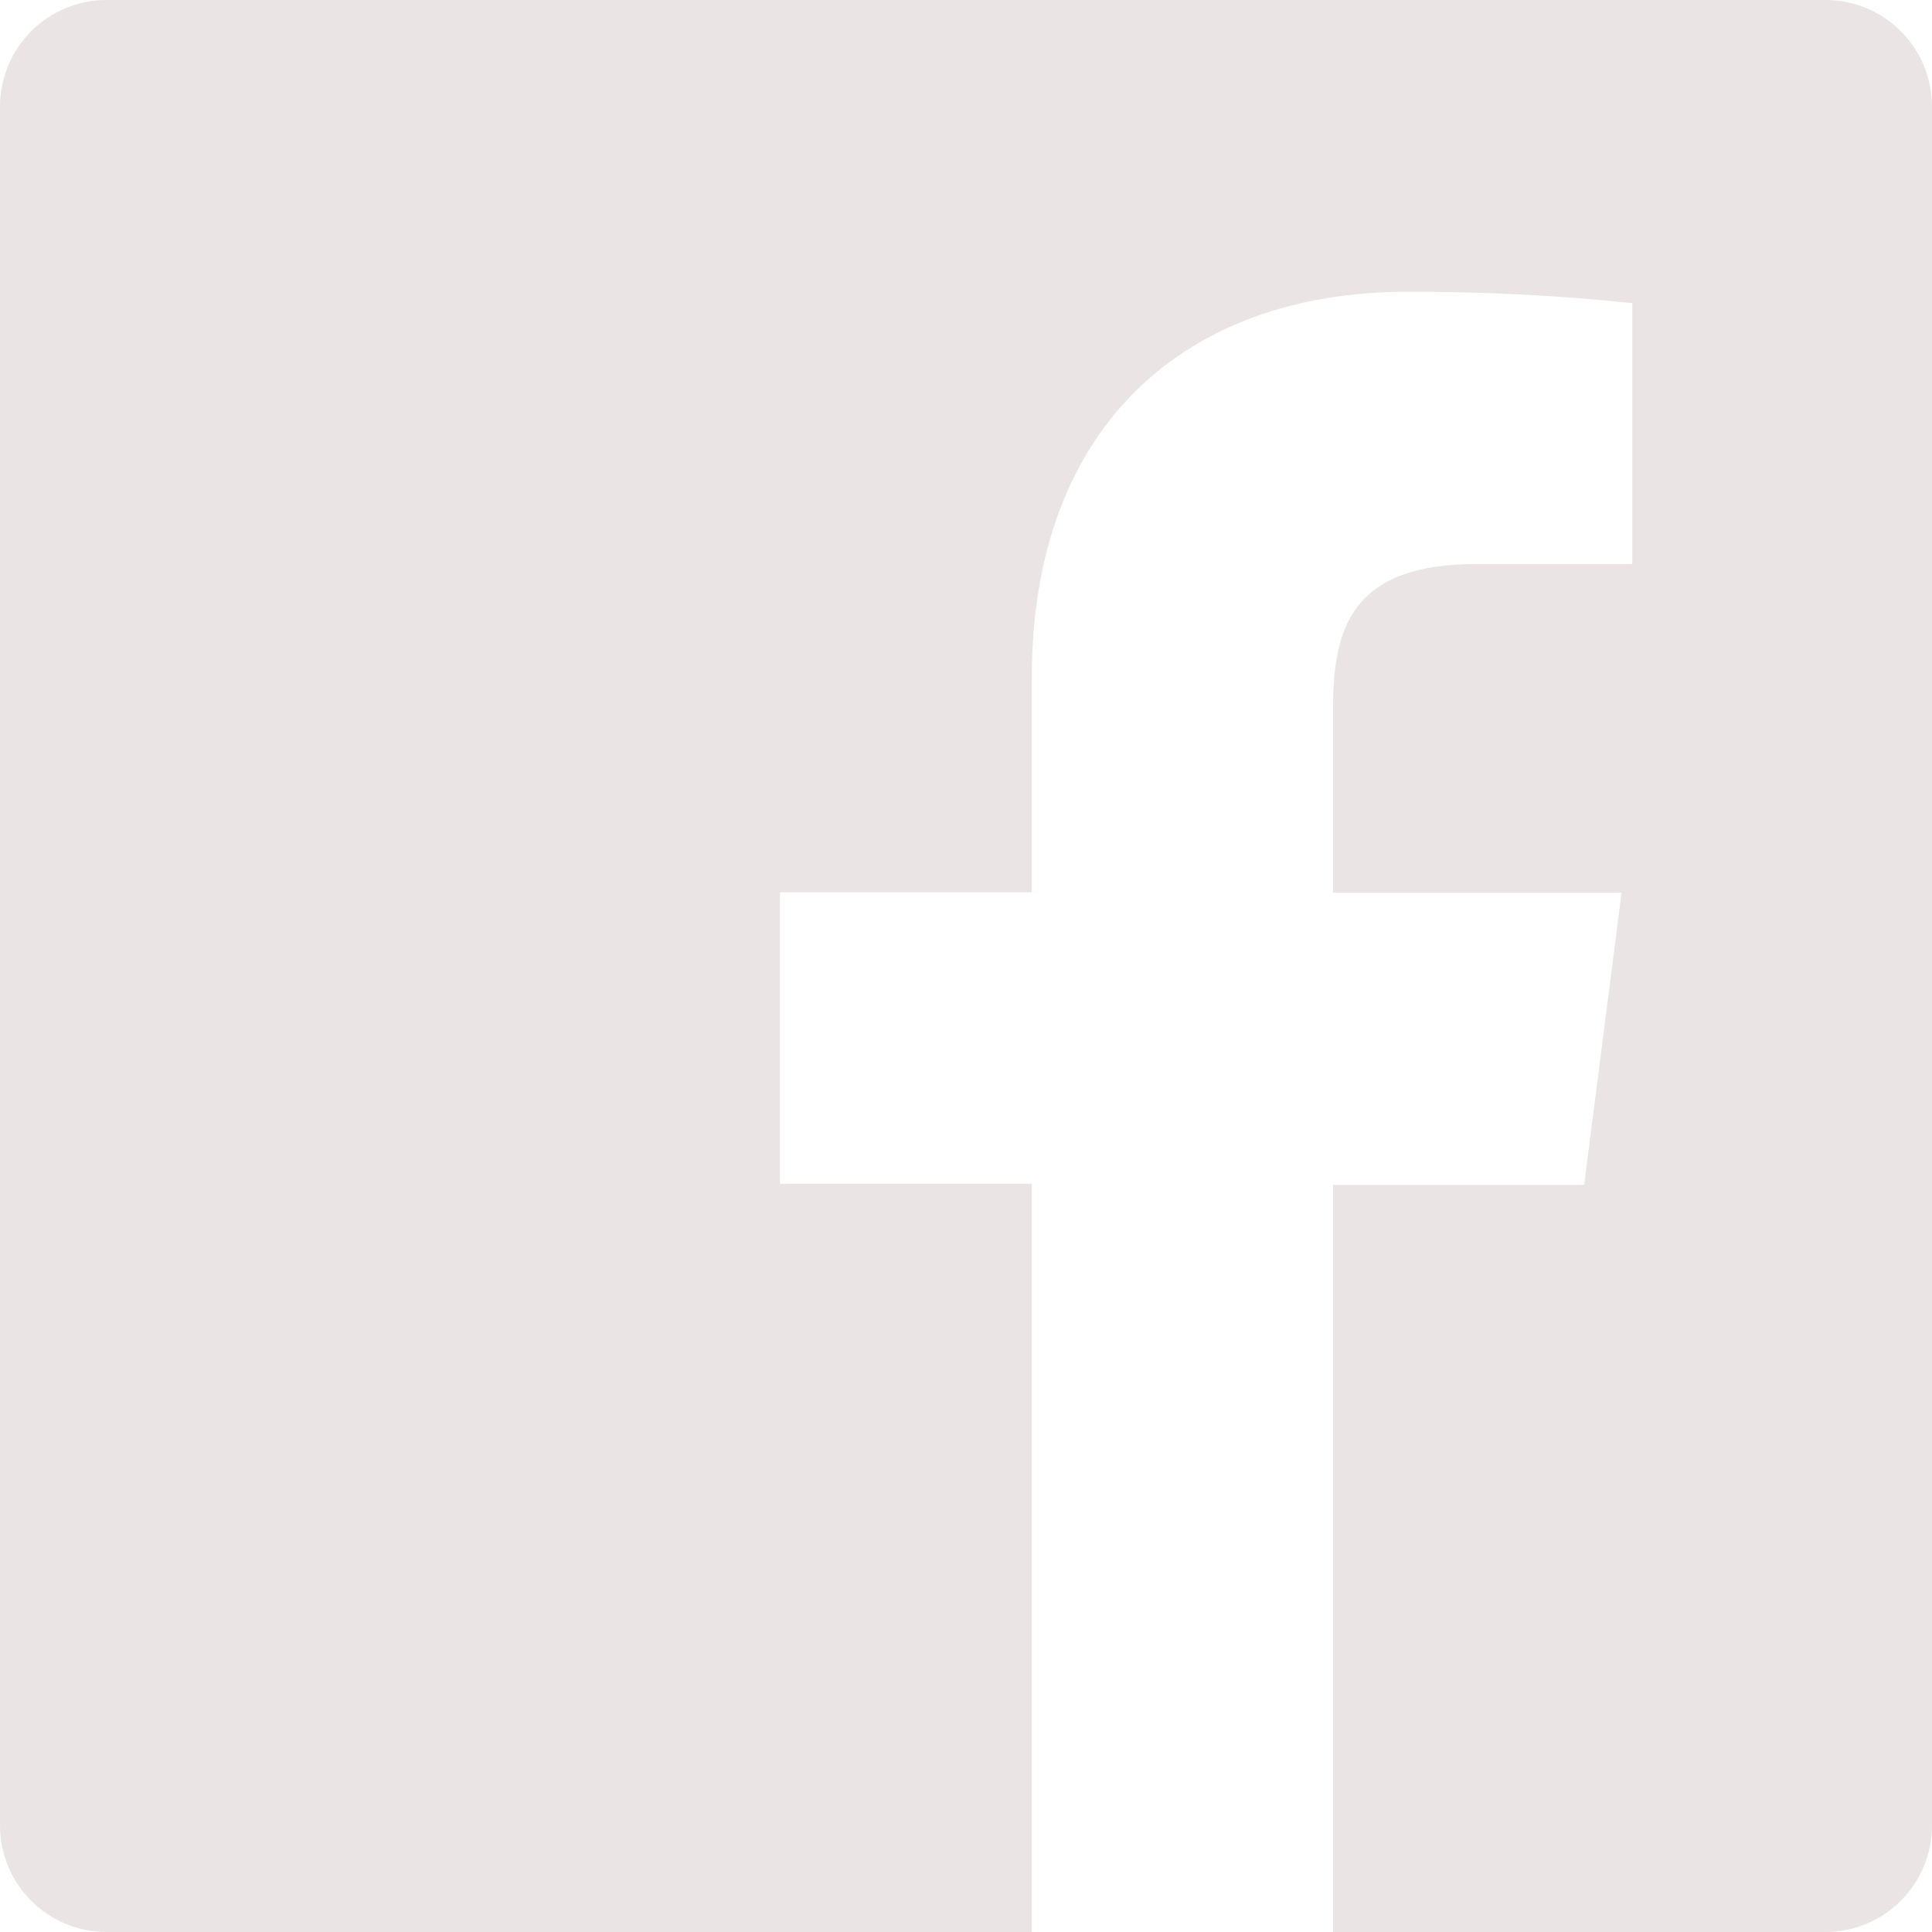
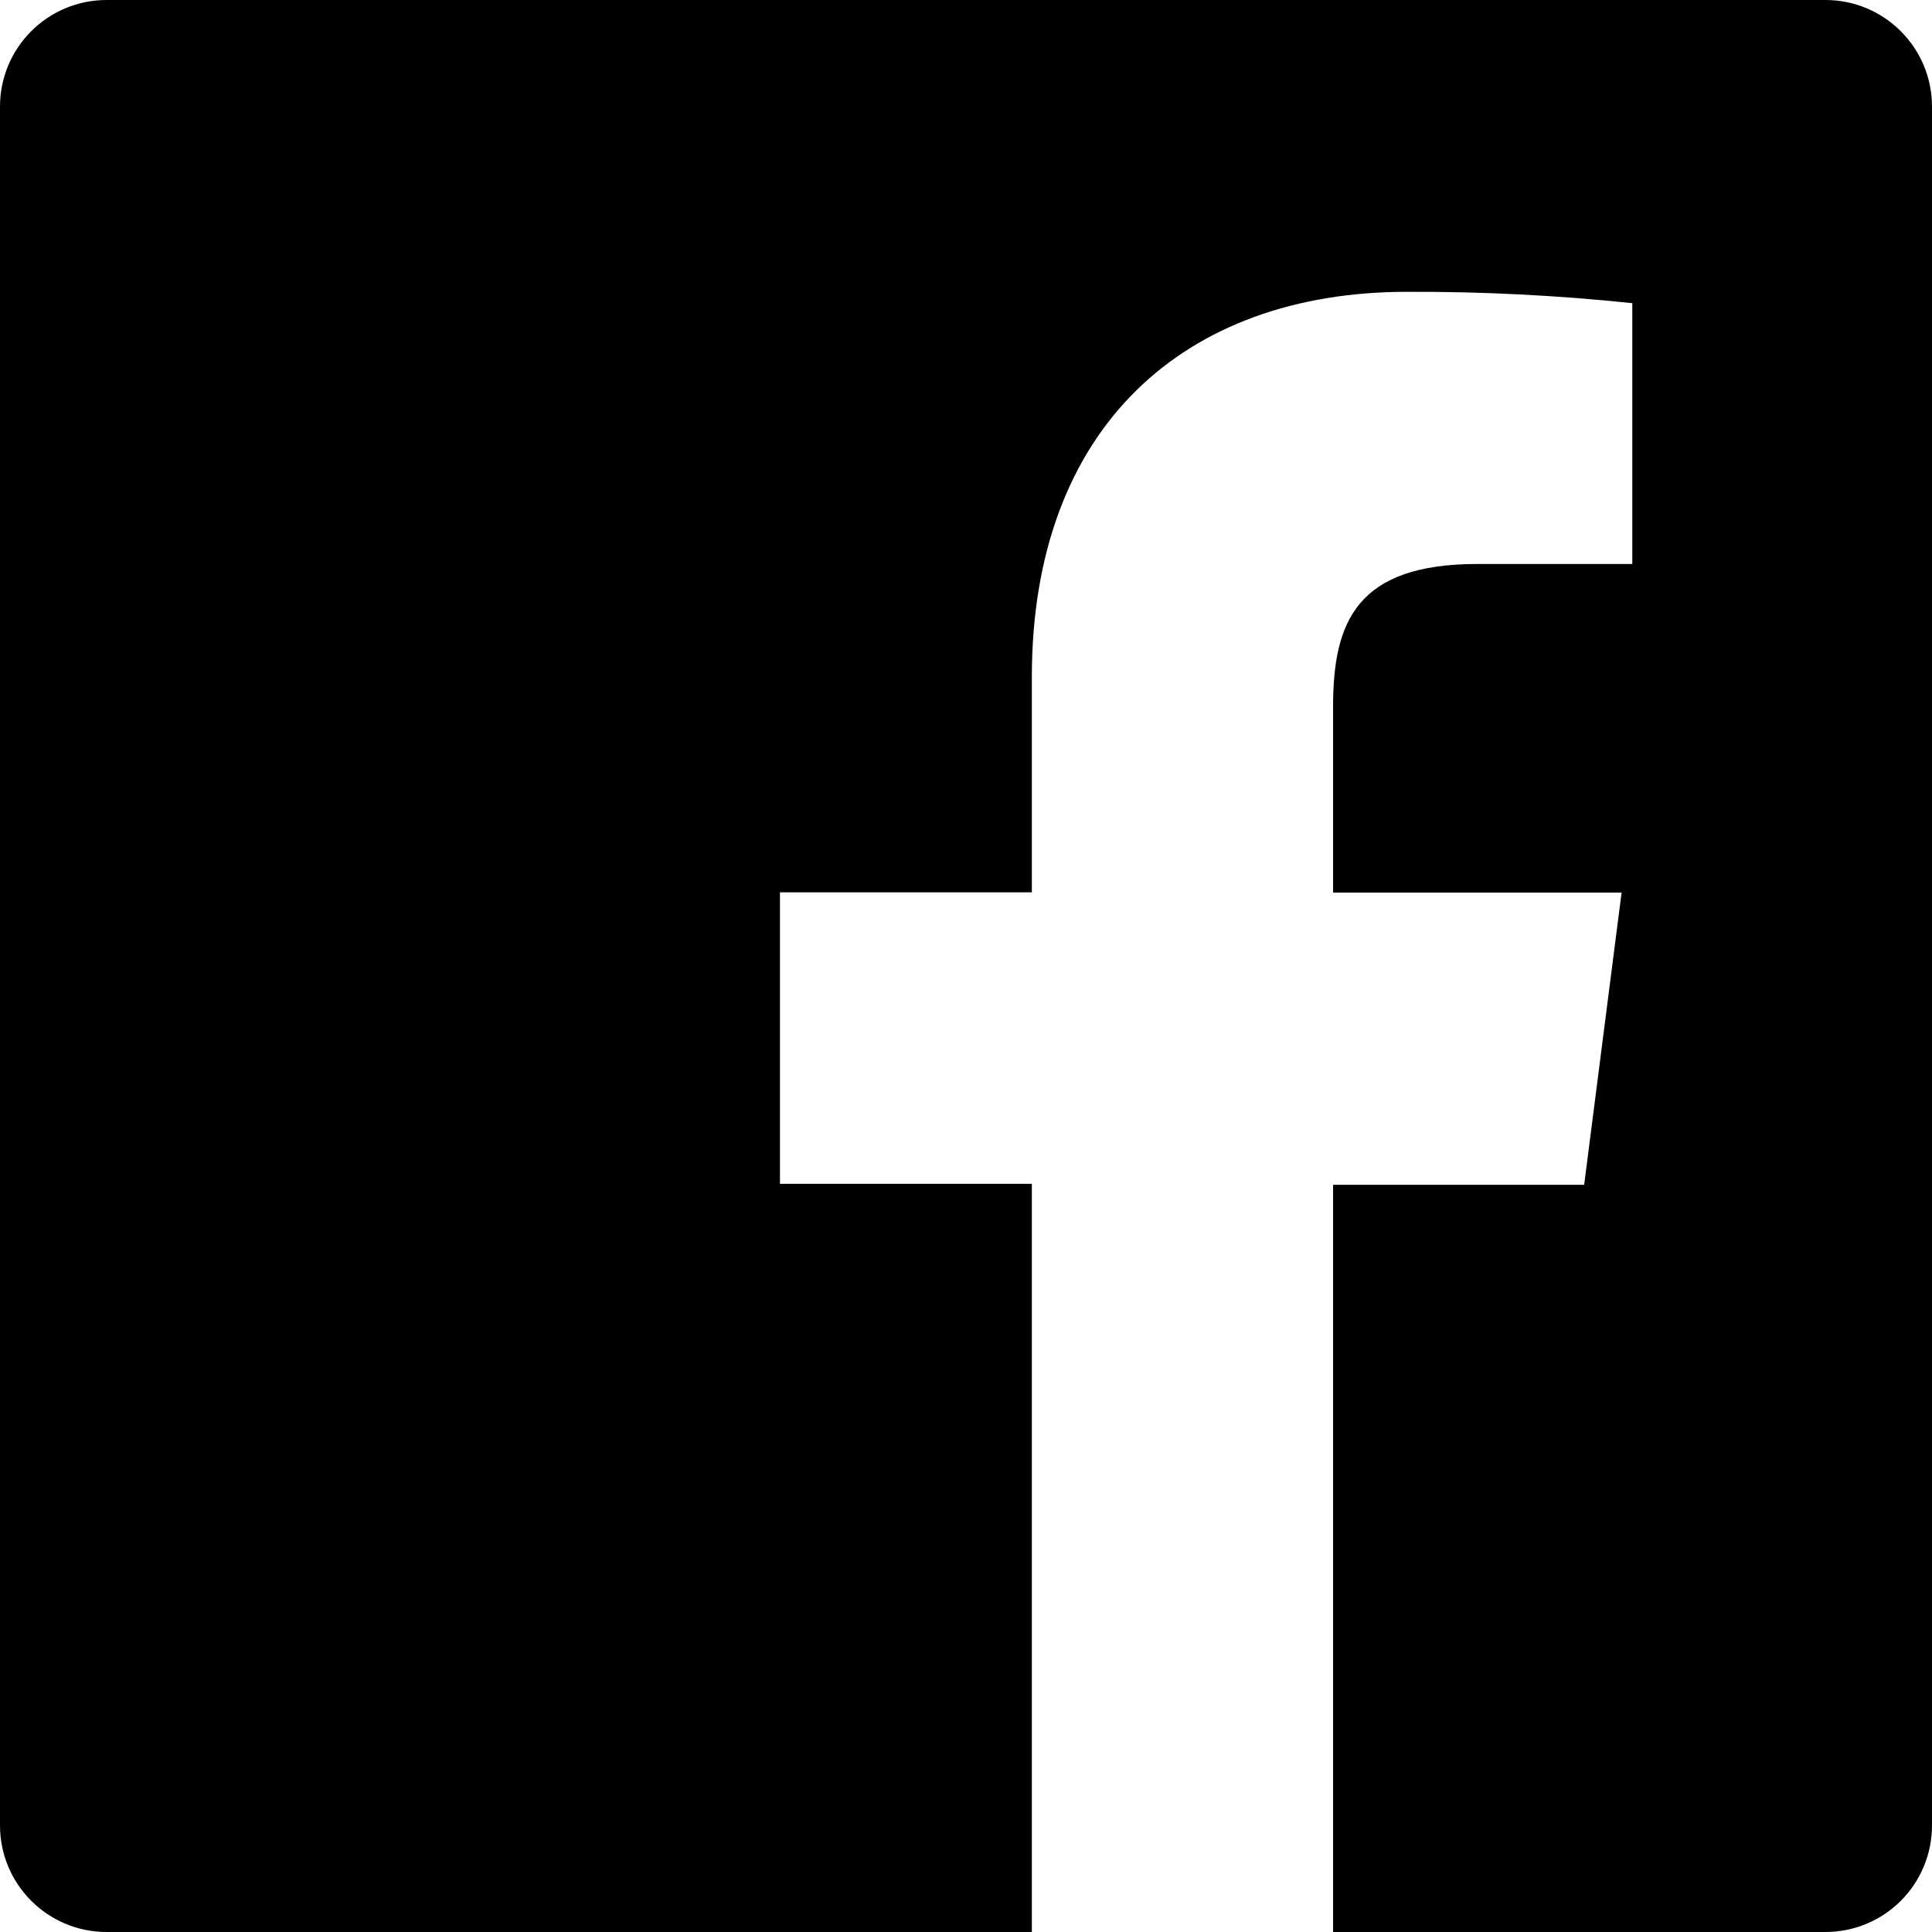
<svg xmlns="http://www.w3.org/2000/svg" width="24" height="24" viewBox="0 0 24 24">
-   <path id="facebook" d="M22.676,0H1.324A1.324,1.324,0,0,0,0,1.324V22.676A1.324,1.324,0,0,0,1.324,24H12.818V14.706H9.689V11.085h3.129V8.41c0-3.1,1.894-4.785,4.659-4.785a25.872,25.872,0,0,1,2.8.141v3.24H18.352c-1.5,0-1.792.721-1.792,1.771v2.311h3.584l-.465,3.63H16.56V24h6.115A1.323,1.323,0,0,0,24,22.676V1.324A1.324,1.324,0,0,0,22.676,0" fill="#ebe4e4" />
+   <path id="facebook" d="M22.676,0H1.324A1.324,1.324,0,0,0,0,1.324V22.676A1.324,1.324,0,0,0,1.324,24H12.818V14.706H9.689V11.085h3.129V8.41c0-3.1,1.894-4.785,4.659-4.785a25.872,25.872,0,0,1,2.8.141v3.24H18.352c-1.5,0-1.792.721-1.792,1.771v2.311h3.584l-.465,3.63H16.56V24h6.115A1.323,1.323,0,0,0,24,22.676V1.324A1.324,1.324,0,0,0,22.676,0" />
</svg>
